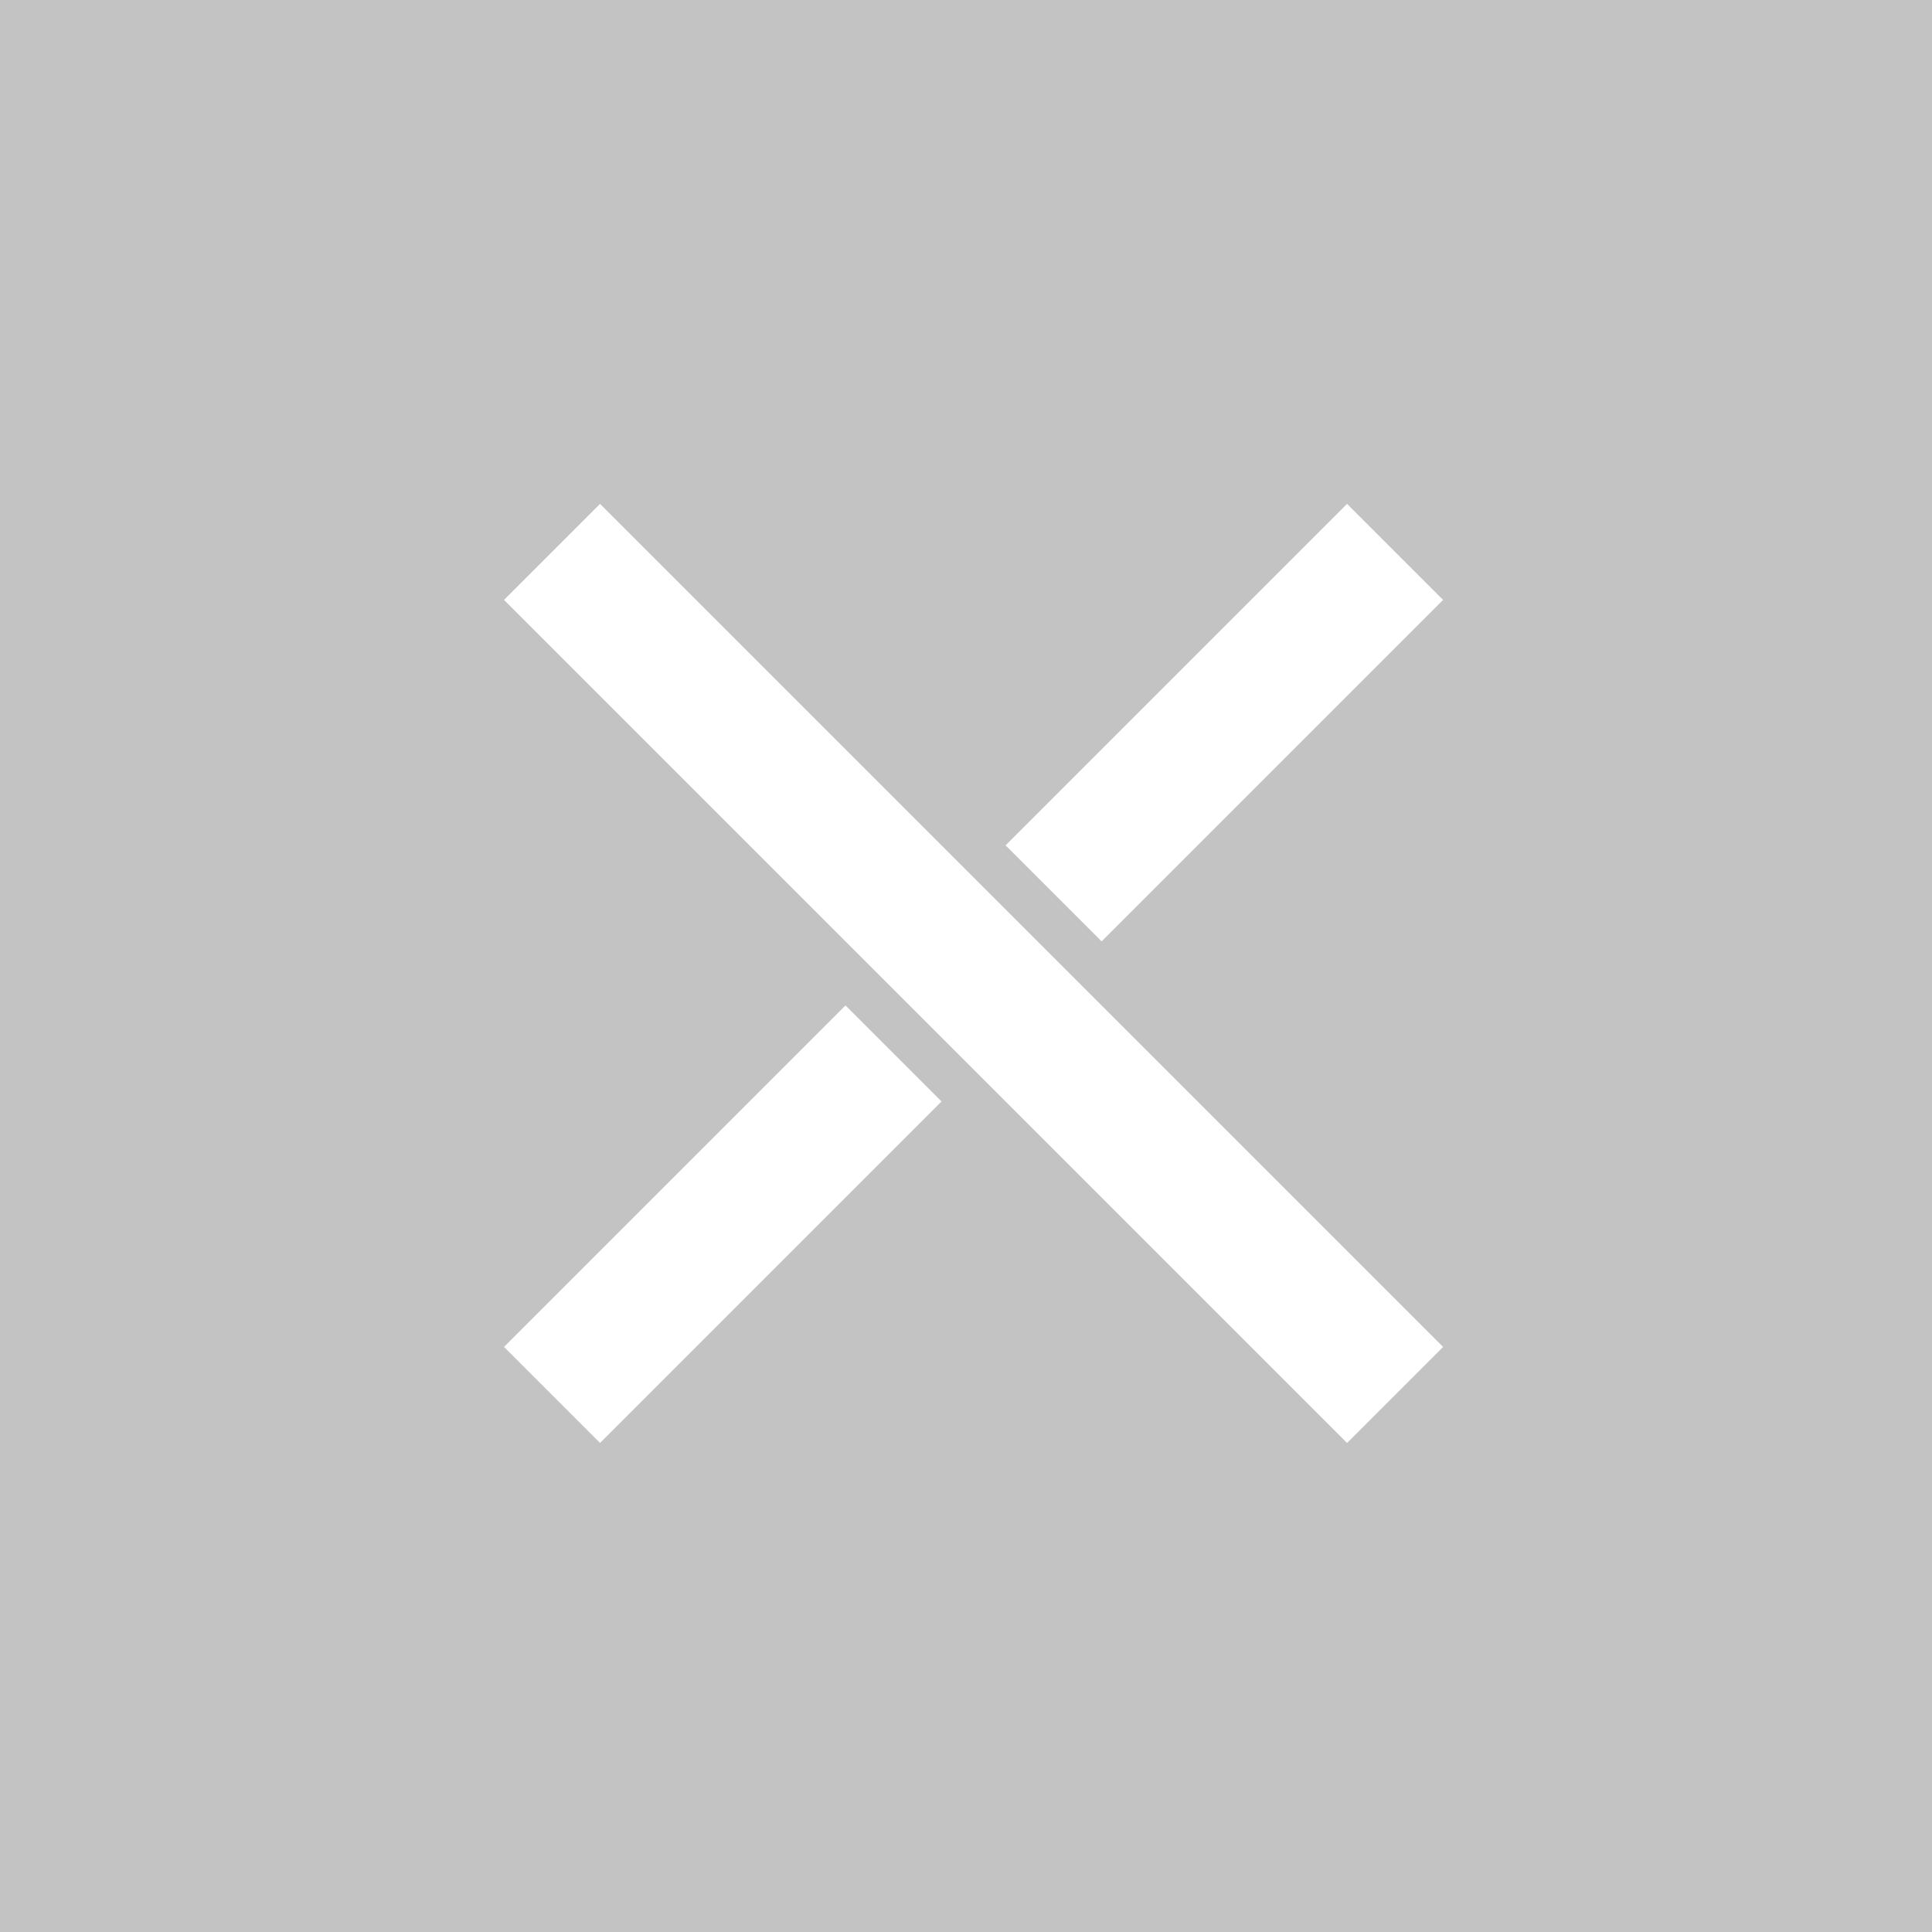
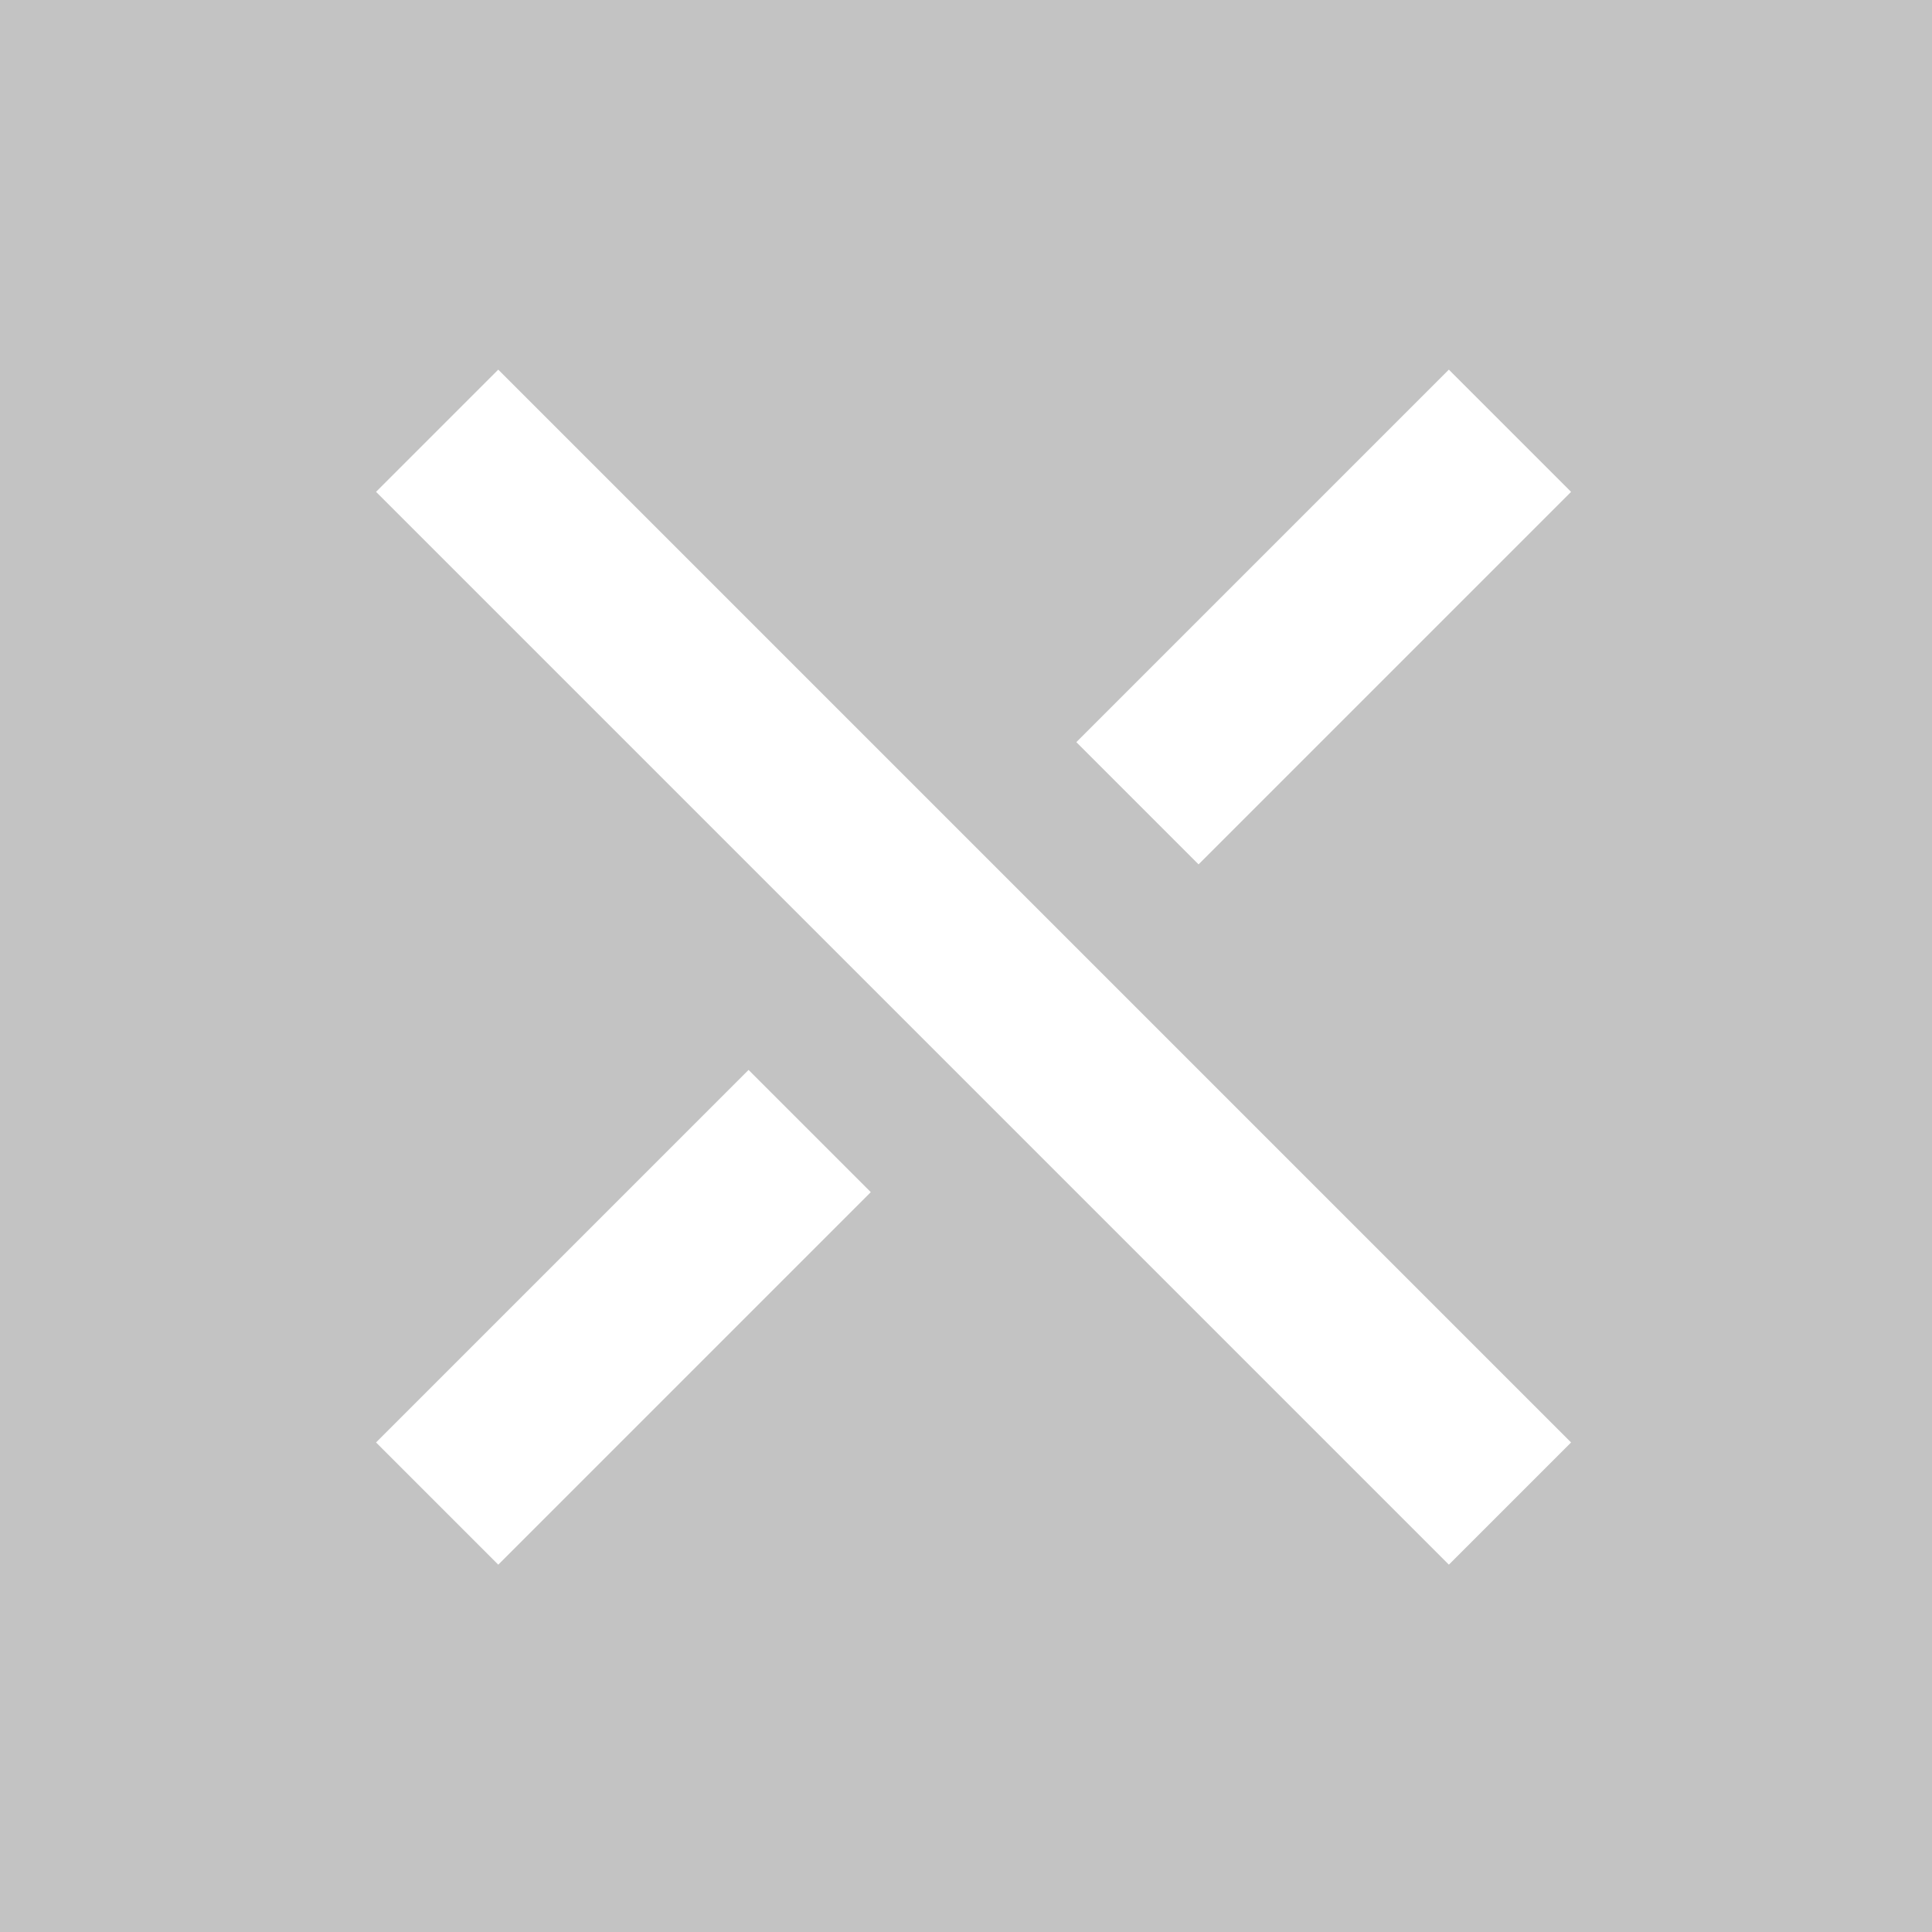
<svg xmlns="http://www.w3.org/2000/svg" width="128" height="128" viewBox="0 0 128 128" fill="none">
-   <g>
+   <defs>
+     <clipPath id="clip_path_1">
+       <rect width="128" height="128" />
+     </clipPath>
+   </defs>
+   <g clip-path="url(#clip_path_1)">
    <rect width="128" height="128" fill="#000000" fill-rule="evenodd" fill-opacity="0.188" />
-     <path d="M35 0L35 32L44 32L44 0L35 0ZM79 35L0 35L0 44L79 44L79 35ZM35 79L35 47L44 47L44 79L35 79Z" fill="#FFFFFF" fill-rule="evenodd" transform="matrix(0.707 0.707 -0.707 0.707 64.5 8.639)" />
+     <path d="M44.54 -7.62939e-05L44.54 34.909L55.993 34.909L55.993 -6.86646e-05L44.54 -7.62939e-05ZM100.533 44.54L0 44.54L0 55.993L100.533 55.993L100.533 44.54ZM44.54 100.533L44.54 65.625L55.993 65.625L55.993 100.533L44.54 100.533Z" fill="#FFFFFF" fill-rule="evenodd" transform="matrix(0.707 0.707 -0.707 0.707 64.501 -7.001)" />
  </g>
</svg>
